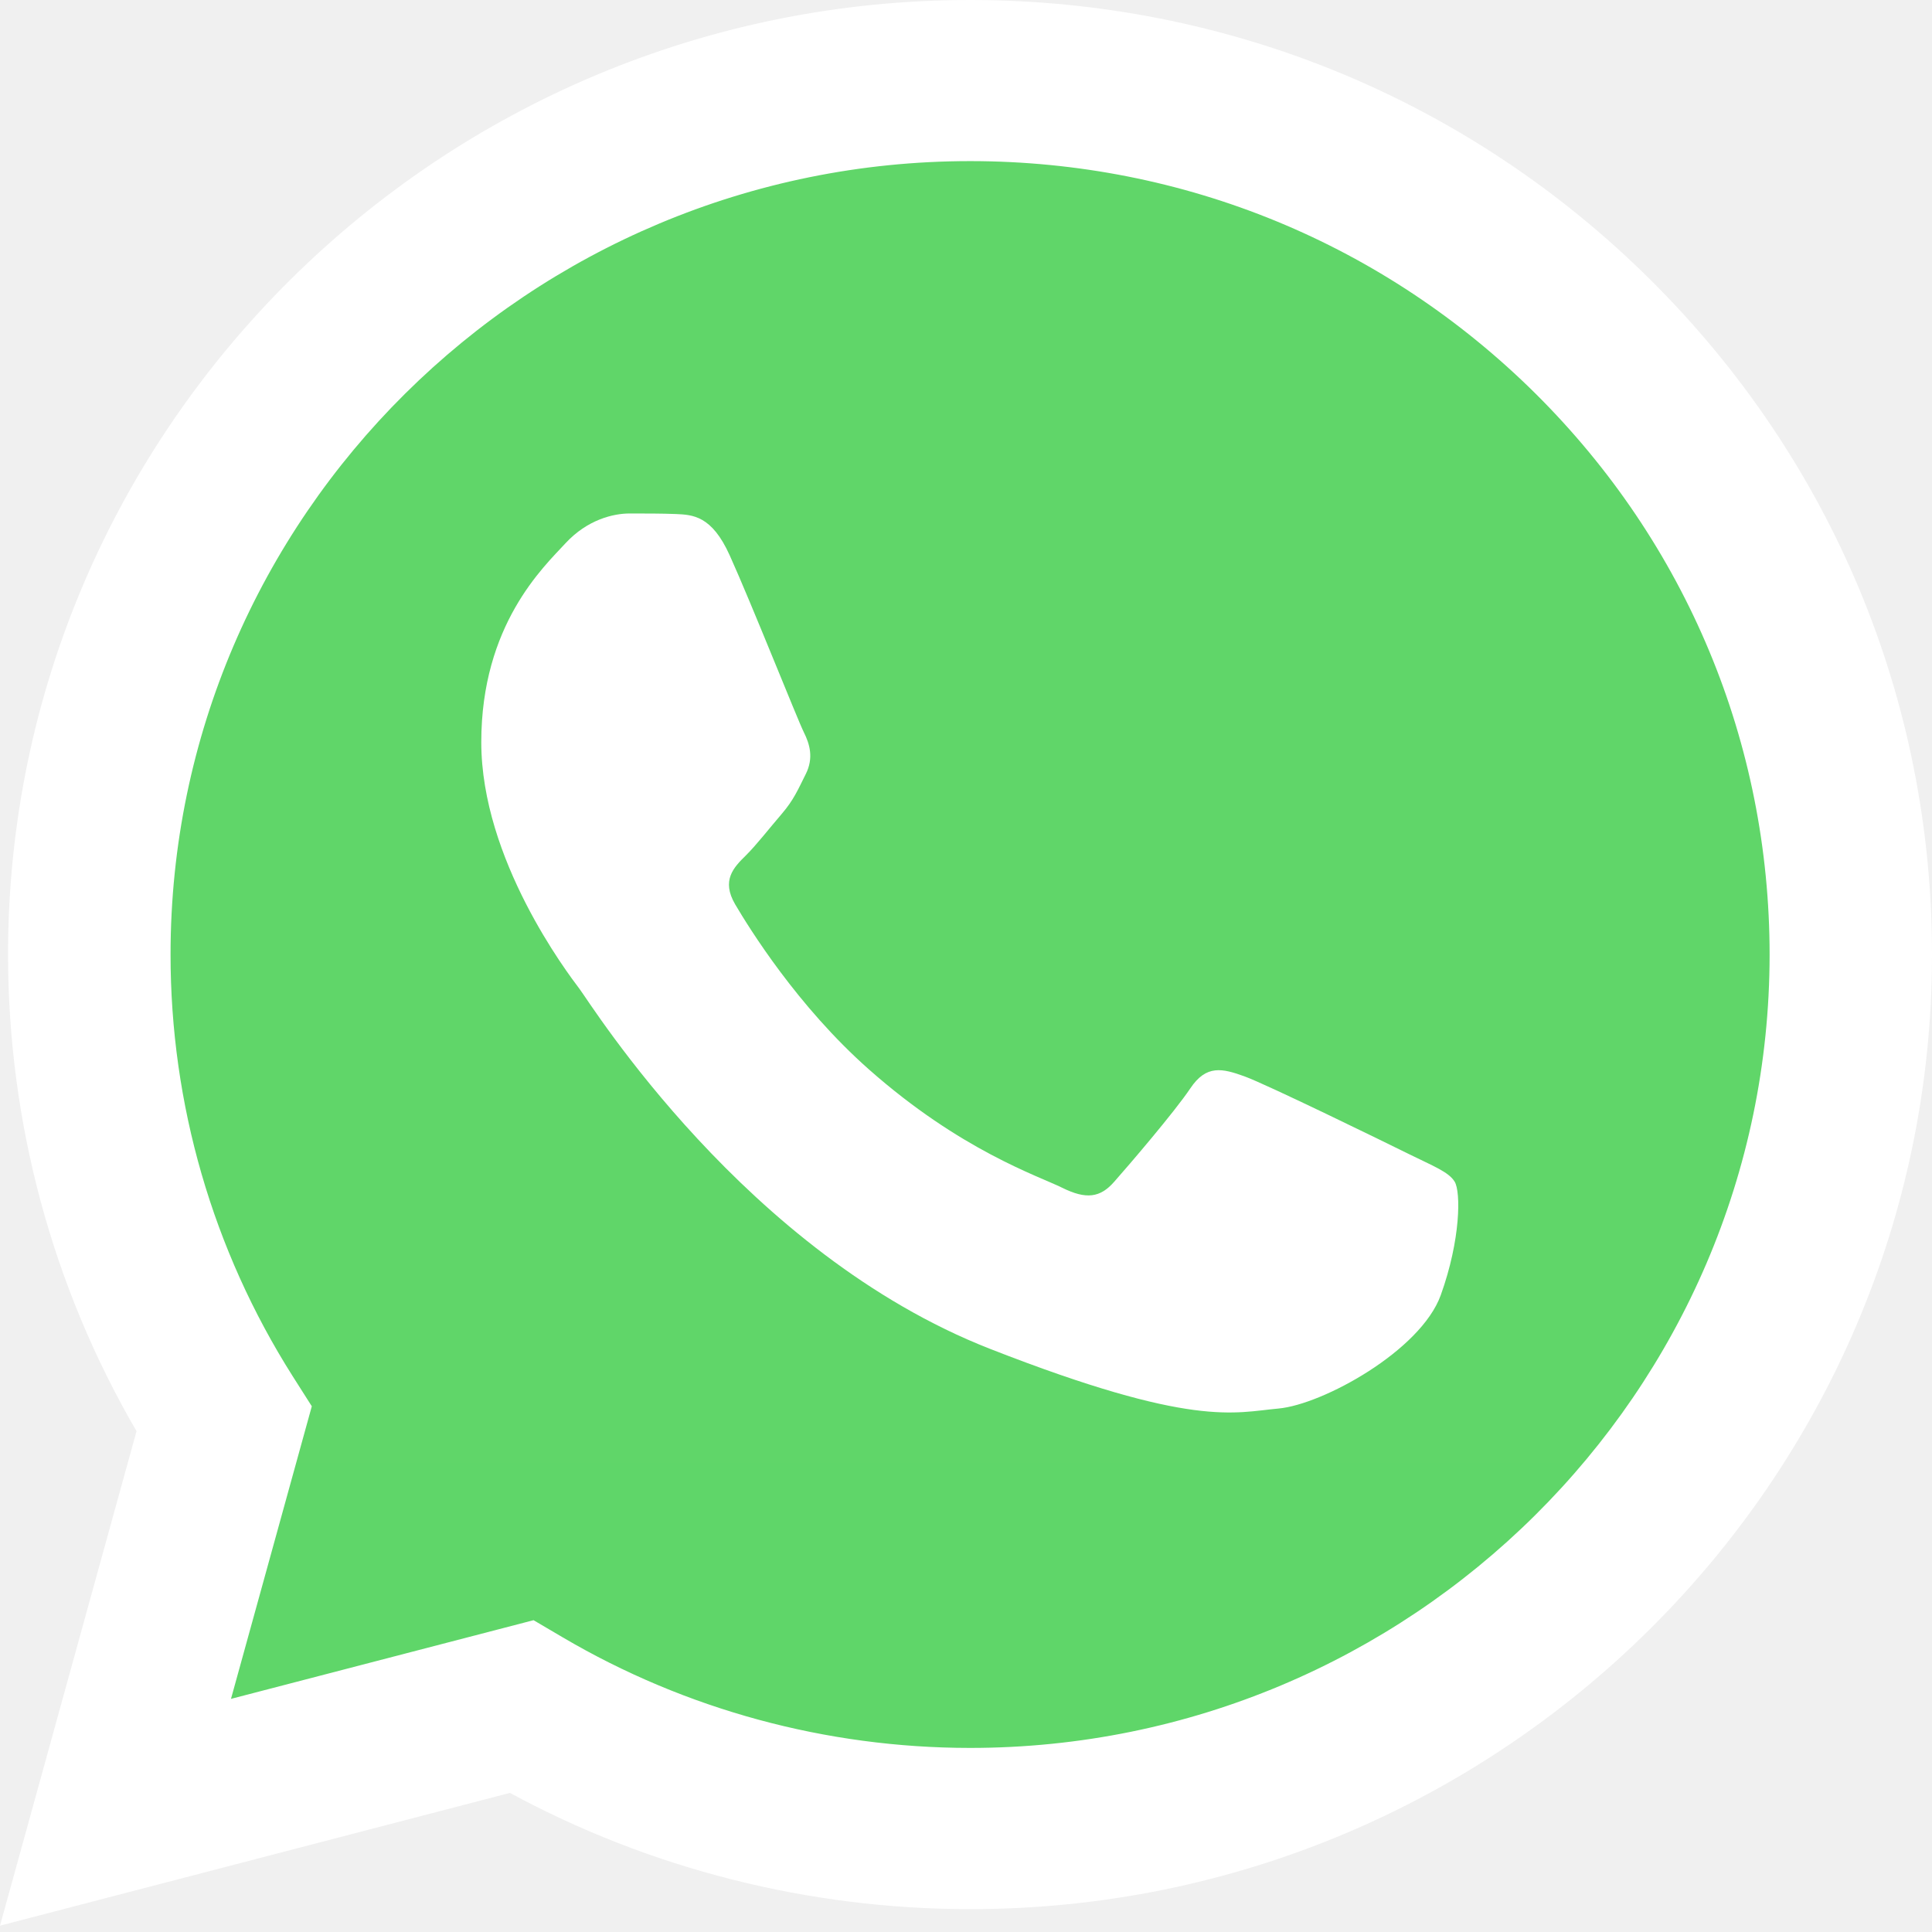
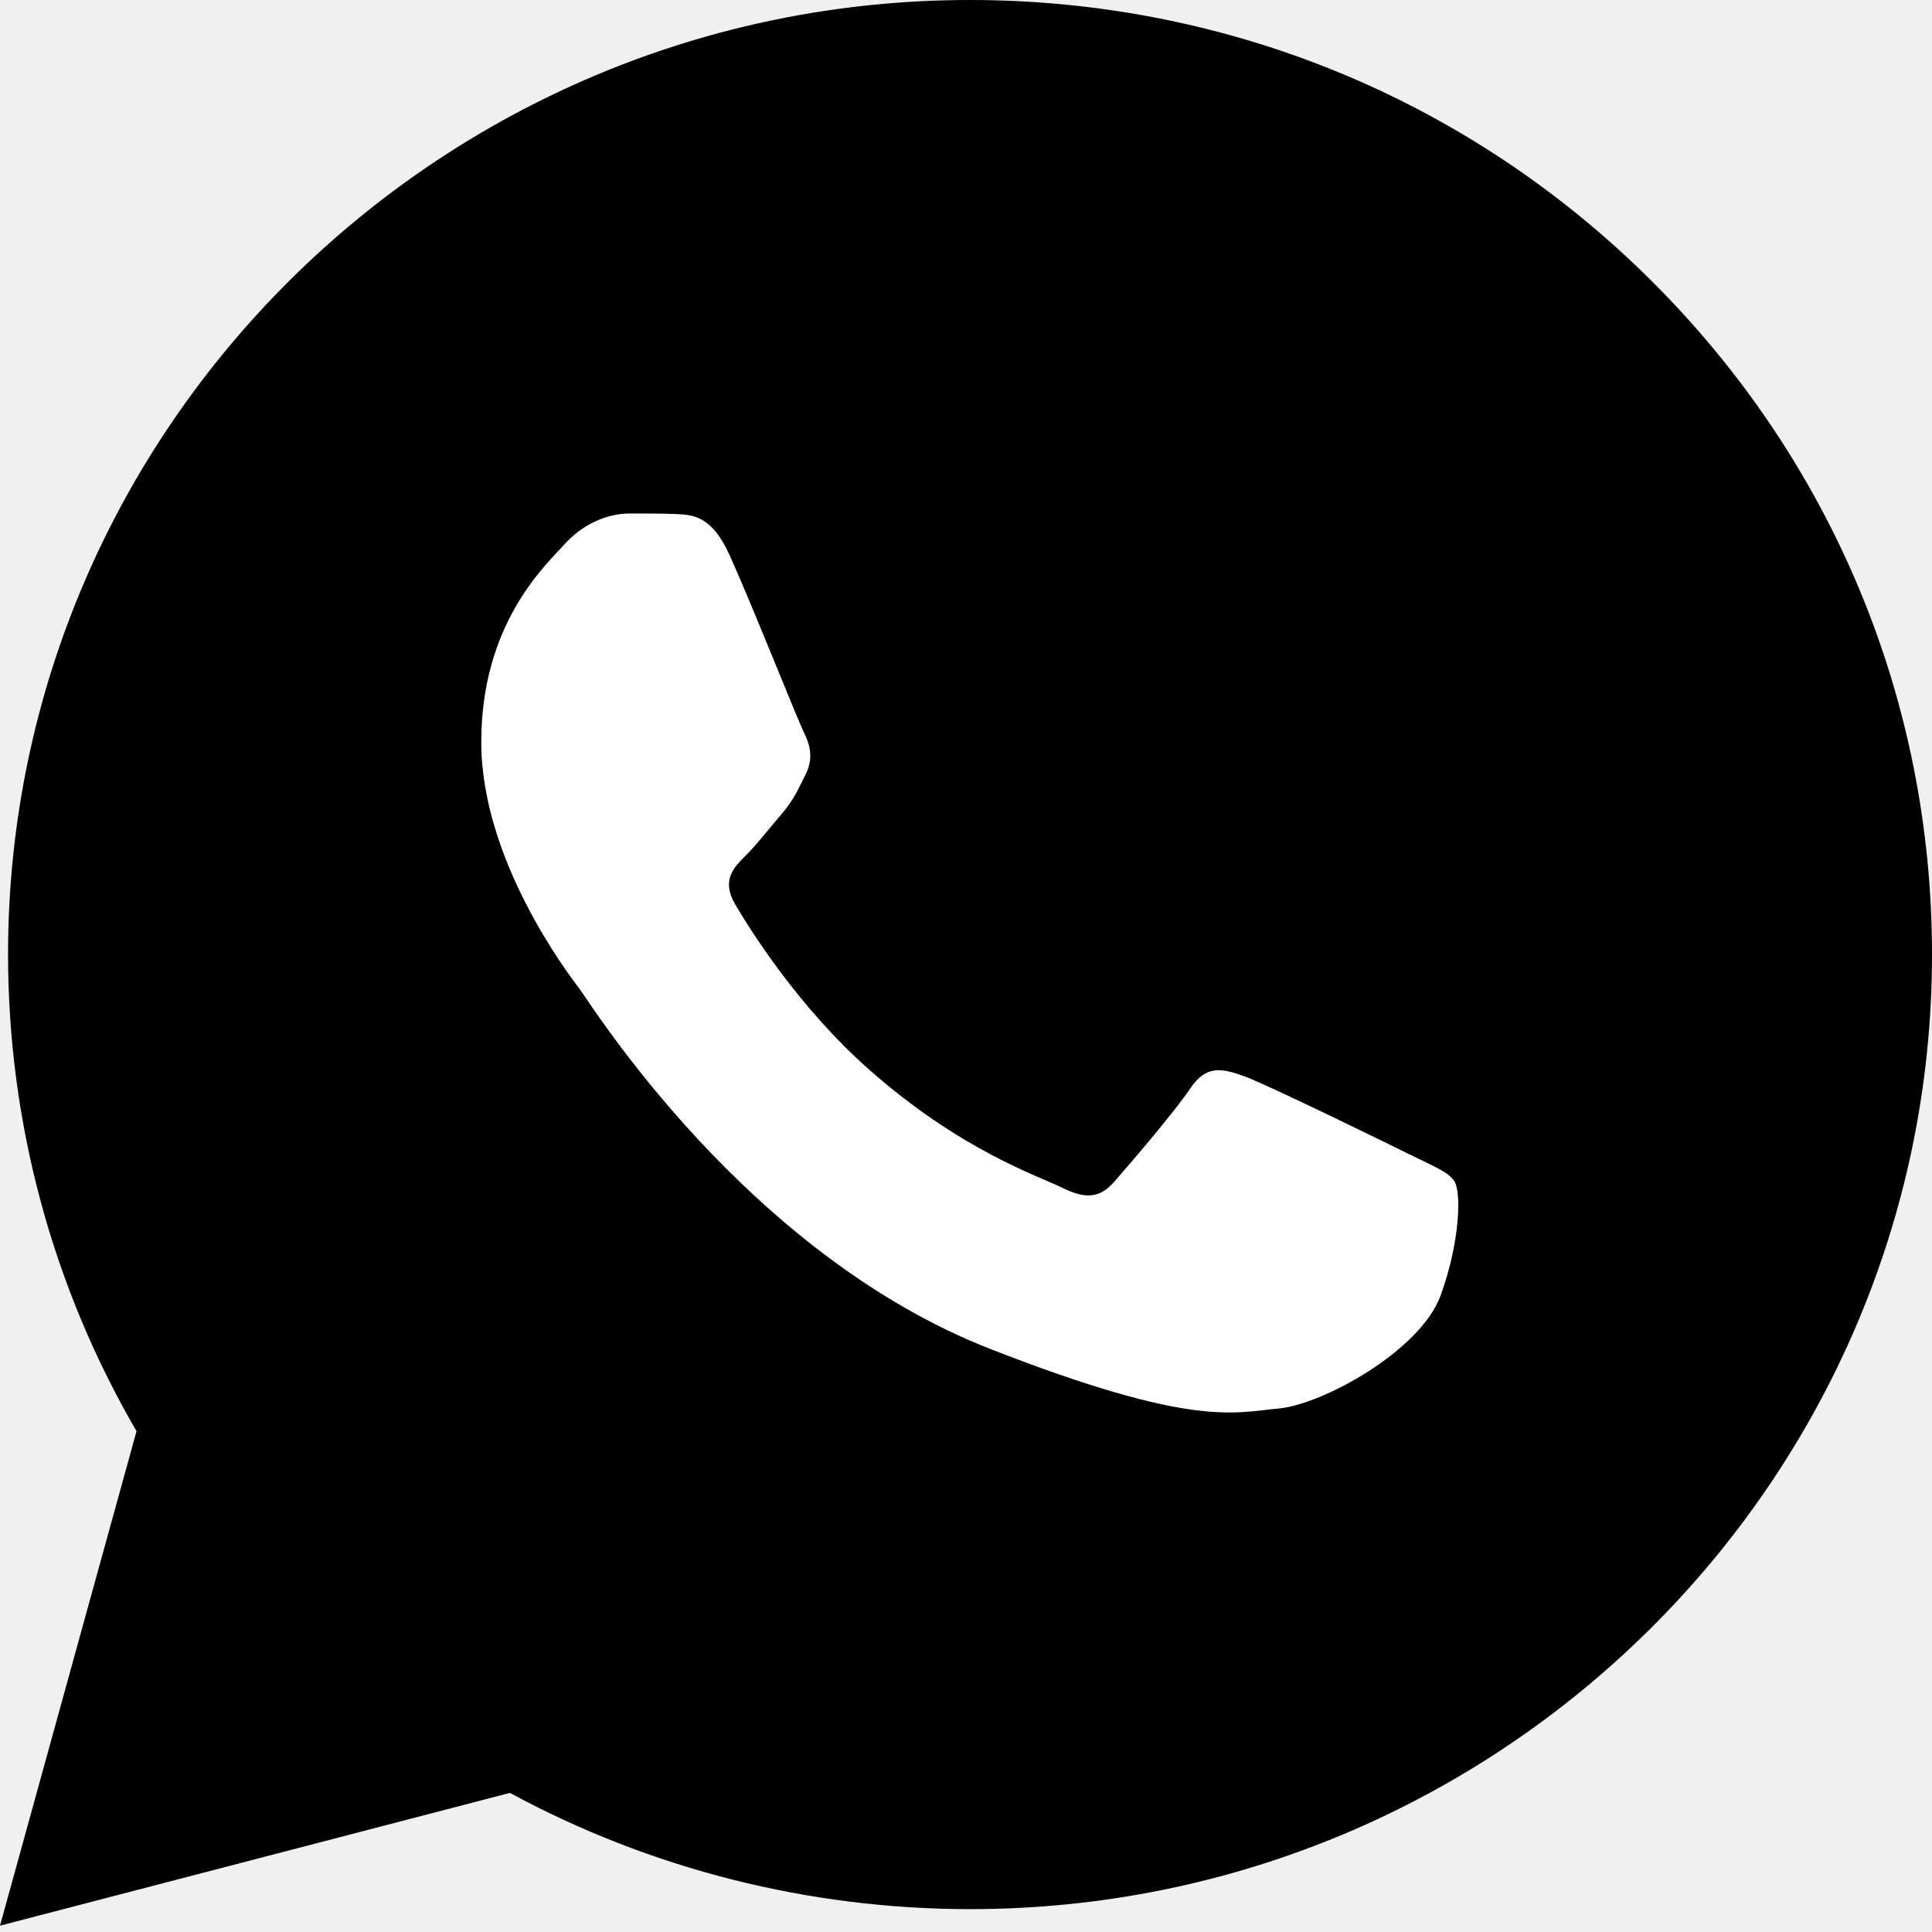
<svg xmlns="http://www.w3.org/2000/svg" width="18" height="18" viewBox="0 0 18 18" fill="none">
-   <g clip-path="url(#clip0_986_1039)">
+   <g clipPath="url(#clip0_986_1039)">
    <path d="M0.385 8.892C0.385 10.405 0.783 11.881 1.54 13.183L0.312 17.63L4.899 16.437C6.168 17.122 7.589 17.481 9.034 17.481H9.037C13.806 17.481 17.687 13.631 17.689 8.899C17.69 6.606 16.791 4.45 15.157 2.827C13.524 1.205 11.351 0.312 9.037 0.311C4.268 0.311 0.387 4.16 0.385 8.892" fill="url(#paint0_linear_986_1039)" />
    <path d="M0.075 8.889C0.075 10.456 0.487 11.986 1.272 13.334L0 17.941L4.751 16.704C6.06 17.413 7.534 17.786 9.034 17.787H9.038C13.977 17.787 17.998 13.798 18 8.897C18.001 6.521 17.069 4.287 15.377 2.607C13.685 0.927 11.435 0.001 9.038 0C4.098 0 0.077 3.988 0.075 8.889ZM2.905 13.102L2.727 12.822C1.982 11.646 1.588 10.286 1.589 8.89C1.59 4.816 4.932 1.501 9.04 1.501C11.03 1.502 12.9 2.272 14.307 3.668C15.713 5.065 16.487 6.921 16.487 8.896C16.485 12.97 13.143 16.285 9.038 16.285H9.035C7.698 16.284 6.387 15.928 5.243 15.255L4.971 15.095L2.152 15.828L2.905 13.102Z" fill="url(#paint1_linear_986_1039)" />
    <path d="M6.798 5.173C6.631 4.803 6.454 4.796 6.295 4.789C6.164 4.784 6.015 4.784 5.865 4.784C5.716 4.784 5.473 4.84 5.268 5.062C5.063 5.284 4.484 5.822 4.484 6.915C4.484 8.008 5.287 9.065 5.399 9.213C5.511 9.361 6.948 11.676 9.224 12.567C11.116 13.307 11.501 13.16 11.911 13.123C12.322 13.086 13.236 12.585 13.423 12.067C13.61 11.548 13.61 11.103 13.553 11.01C13.498 10.918 13.348 10.862 13.124 10.751C12.9 10.64 11.799 10.102 11.594 10.028C11.389 9.954 11.239 9.917 11.09 10.14C10.941 10.362 10.512 10.862 10.381 11.01C10.251 11.159 10.12 11.177 9.896 11.066C9.672 10.955 8.951 10.72 8.095 9.963C7.429 9.374 6.98 8.647 6.849 8.425C6.719 8.202 6.835 8.082 6.948 7.971C7.048 7.872 7.172 7.712 7.284 7.582C7.395 7.452 7.433 7.36 7.507 7.212C7.582 7.063 7.545 6.934 7.489 6.822C7.433 6.711 6.997 5.612 6.798 5.173Z" fill="white" />
  </g>
  <defs>
    <linearGradient id="paint0_linear_986_1039" x1="869.139" y1="1732.25" x2="869.139" y2="0.311" gradientUnits="userSpaceOnUse">
-       <stop stop-color="#1FAF38" />
-       <stop offset="1" stop-color="#60D669" />
+       <stop stopColor="#1FAF38" />
+       <stop offset="1" stopColor="#60D669" />
    </linearGradient>
    <linearGradient id="paint1_linear_986_1039" x1="900" y1="1794.05" x2="900" y2="0" gradientUnits="userSpaceOnUse">
-       <stop stop-color="#F9F9F9" />
-       <stop offset="1" stop-color="white" />
+       <stop stopColor="#F9F9F9" />
+       <stop offset="1" stopColor="white" />
    </linearGradient>
    <clipPath id="clip0_986_1039">
      <rect width="18" height="18" fill="white" />
    </clipPath>
  </defs>
</svg>
